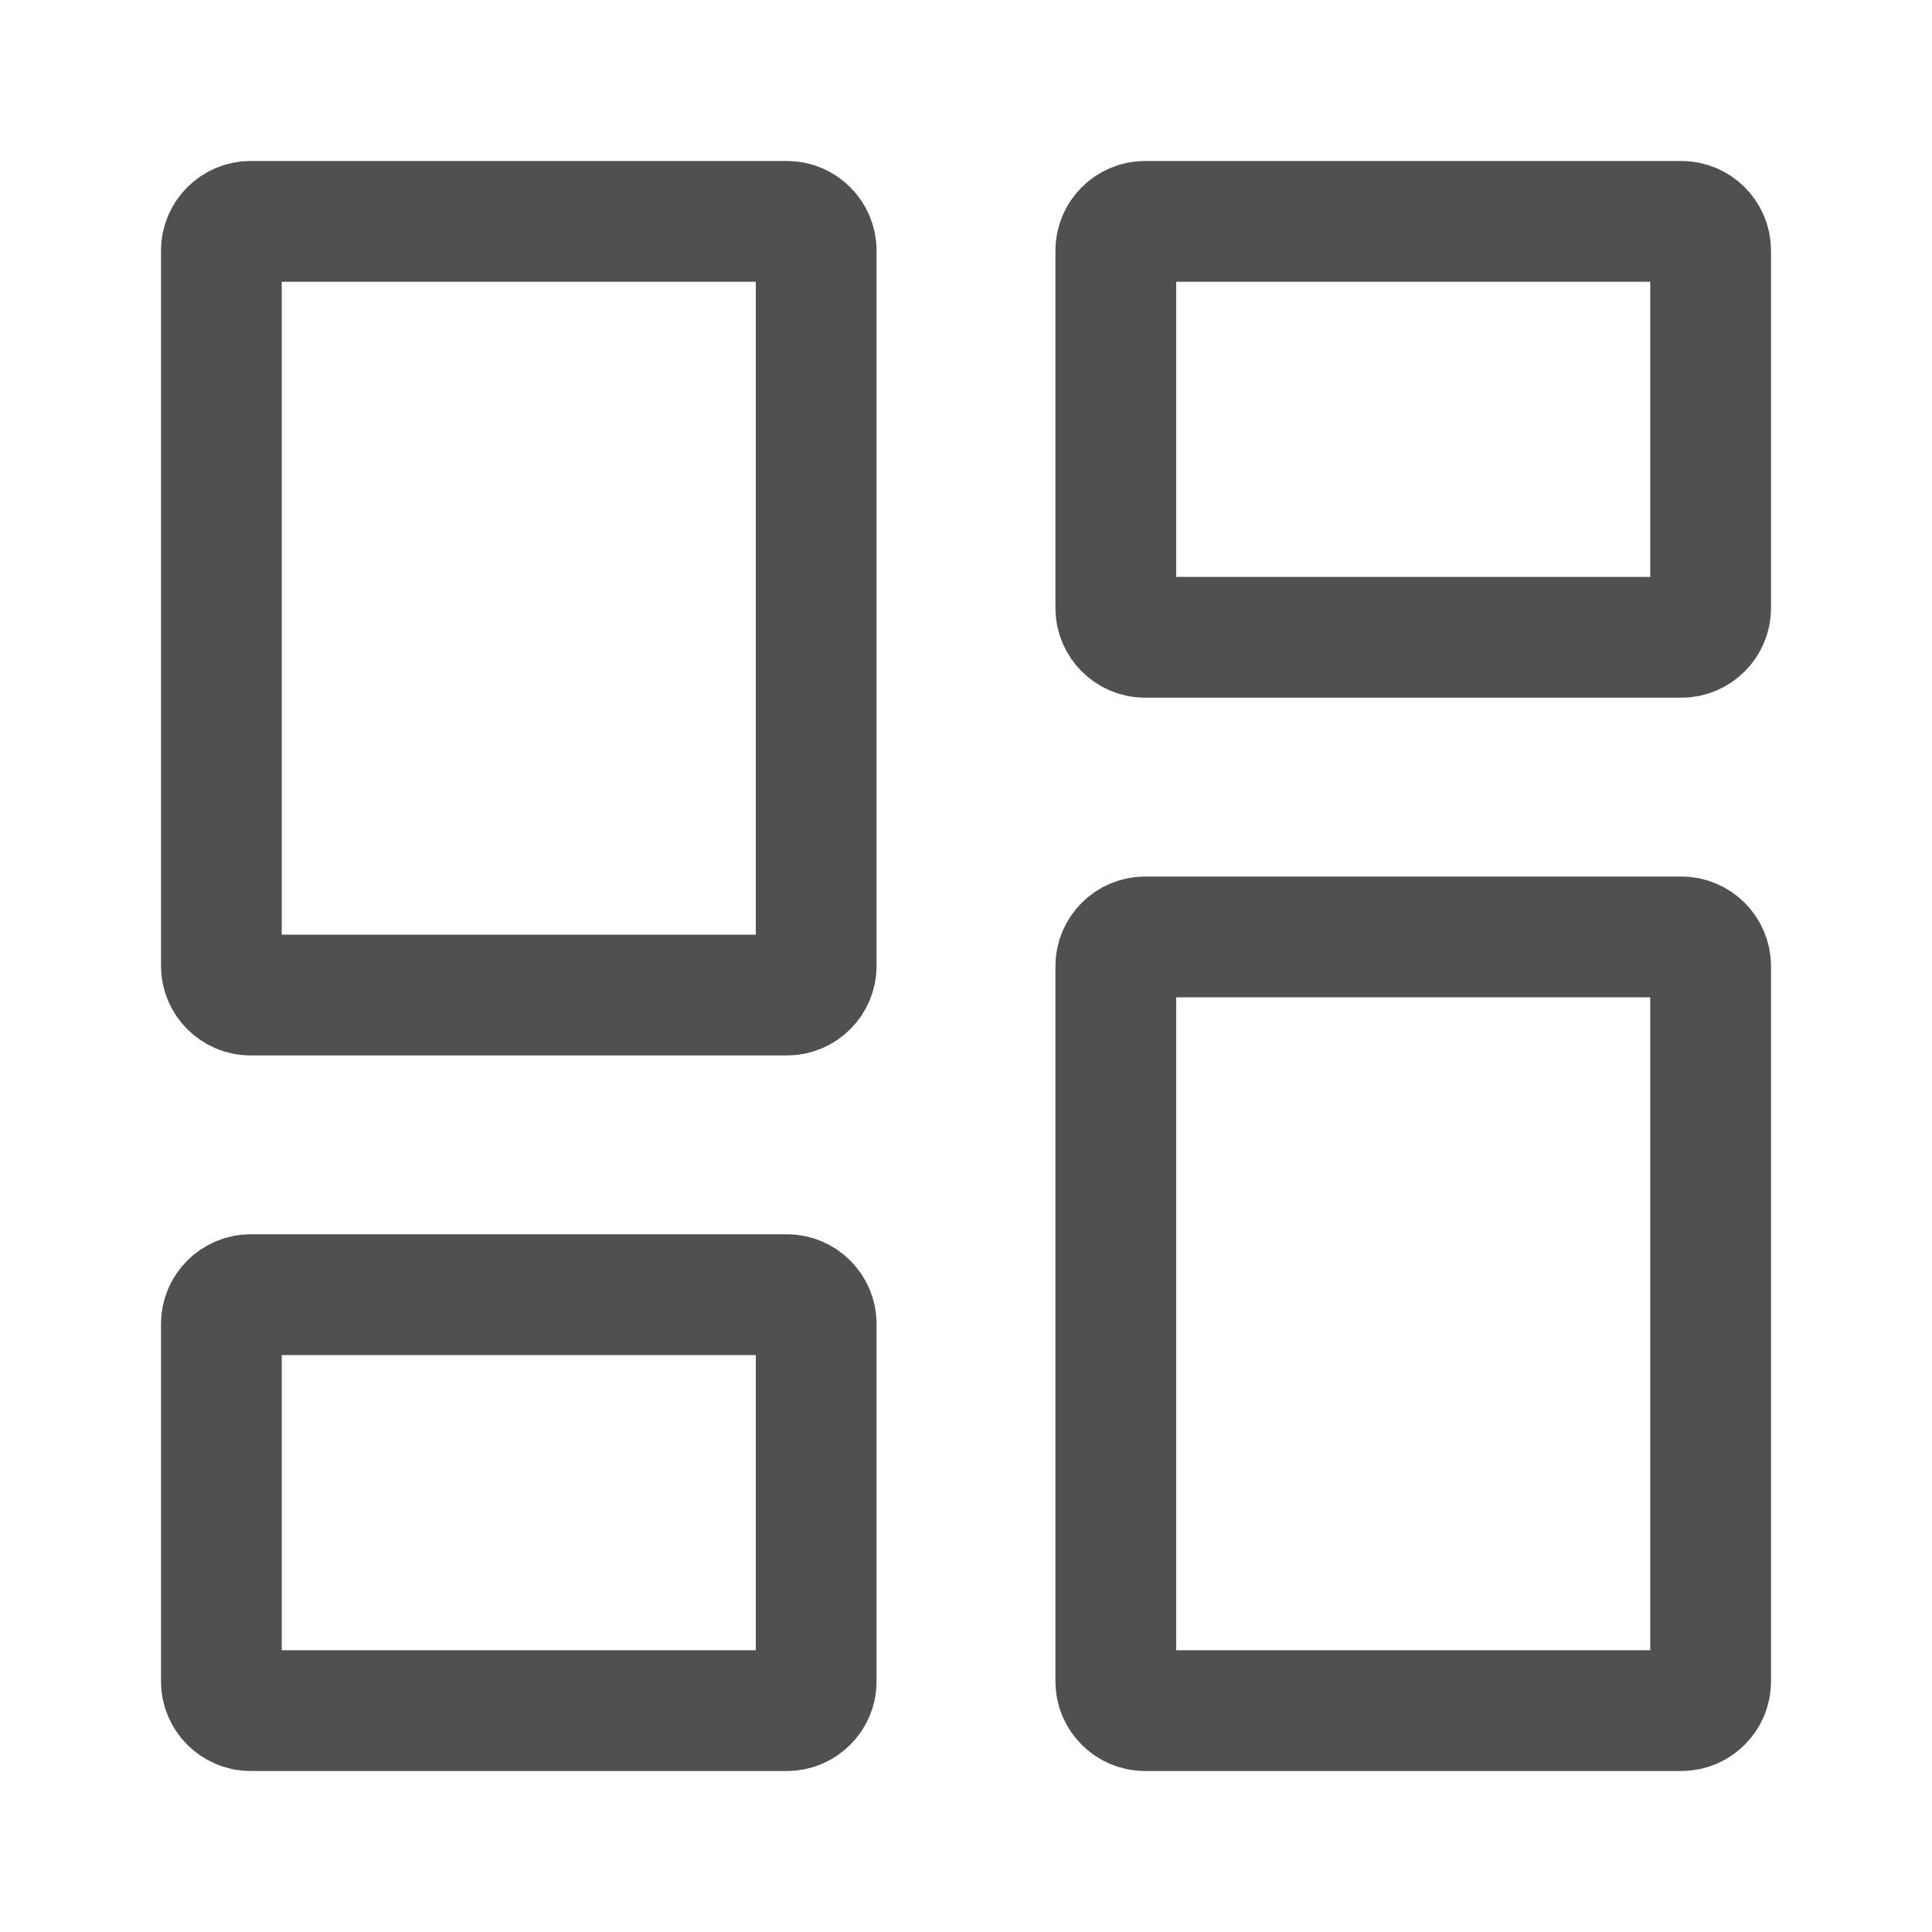
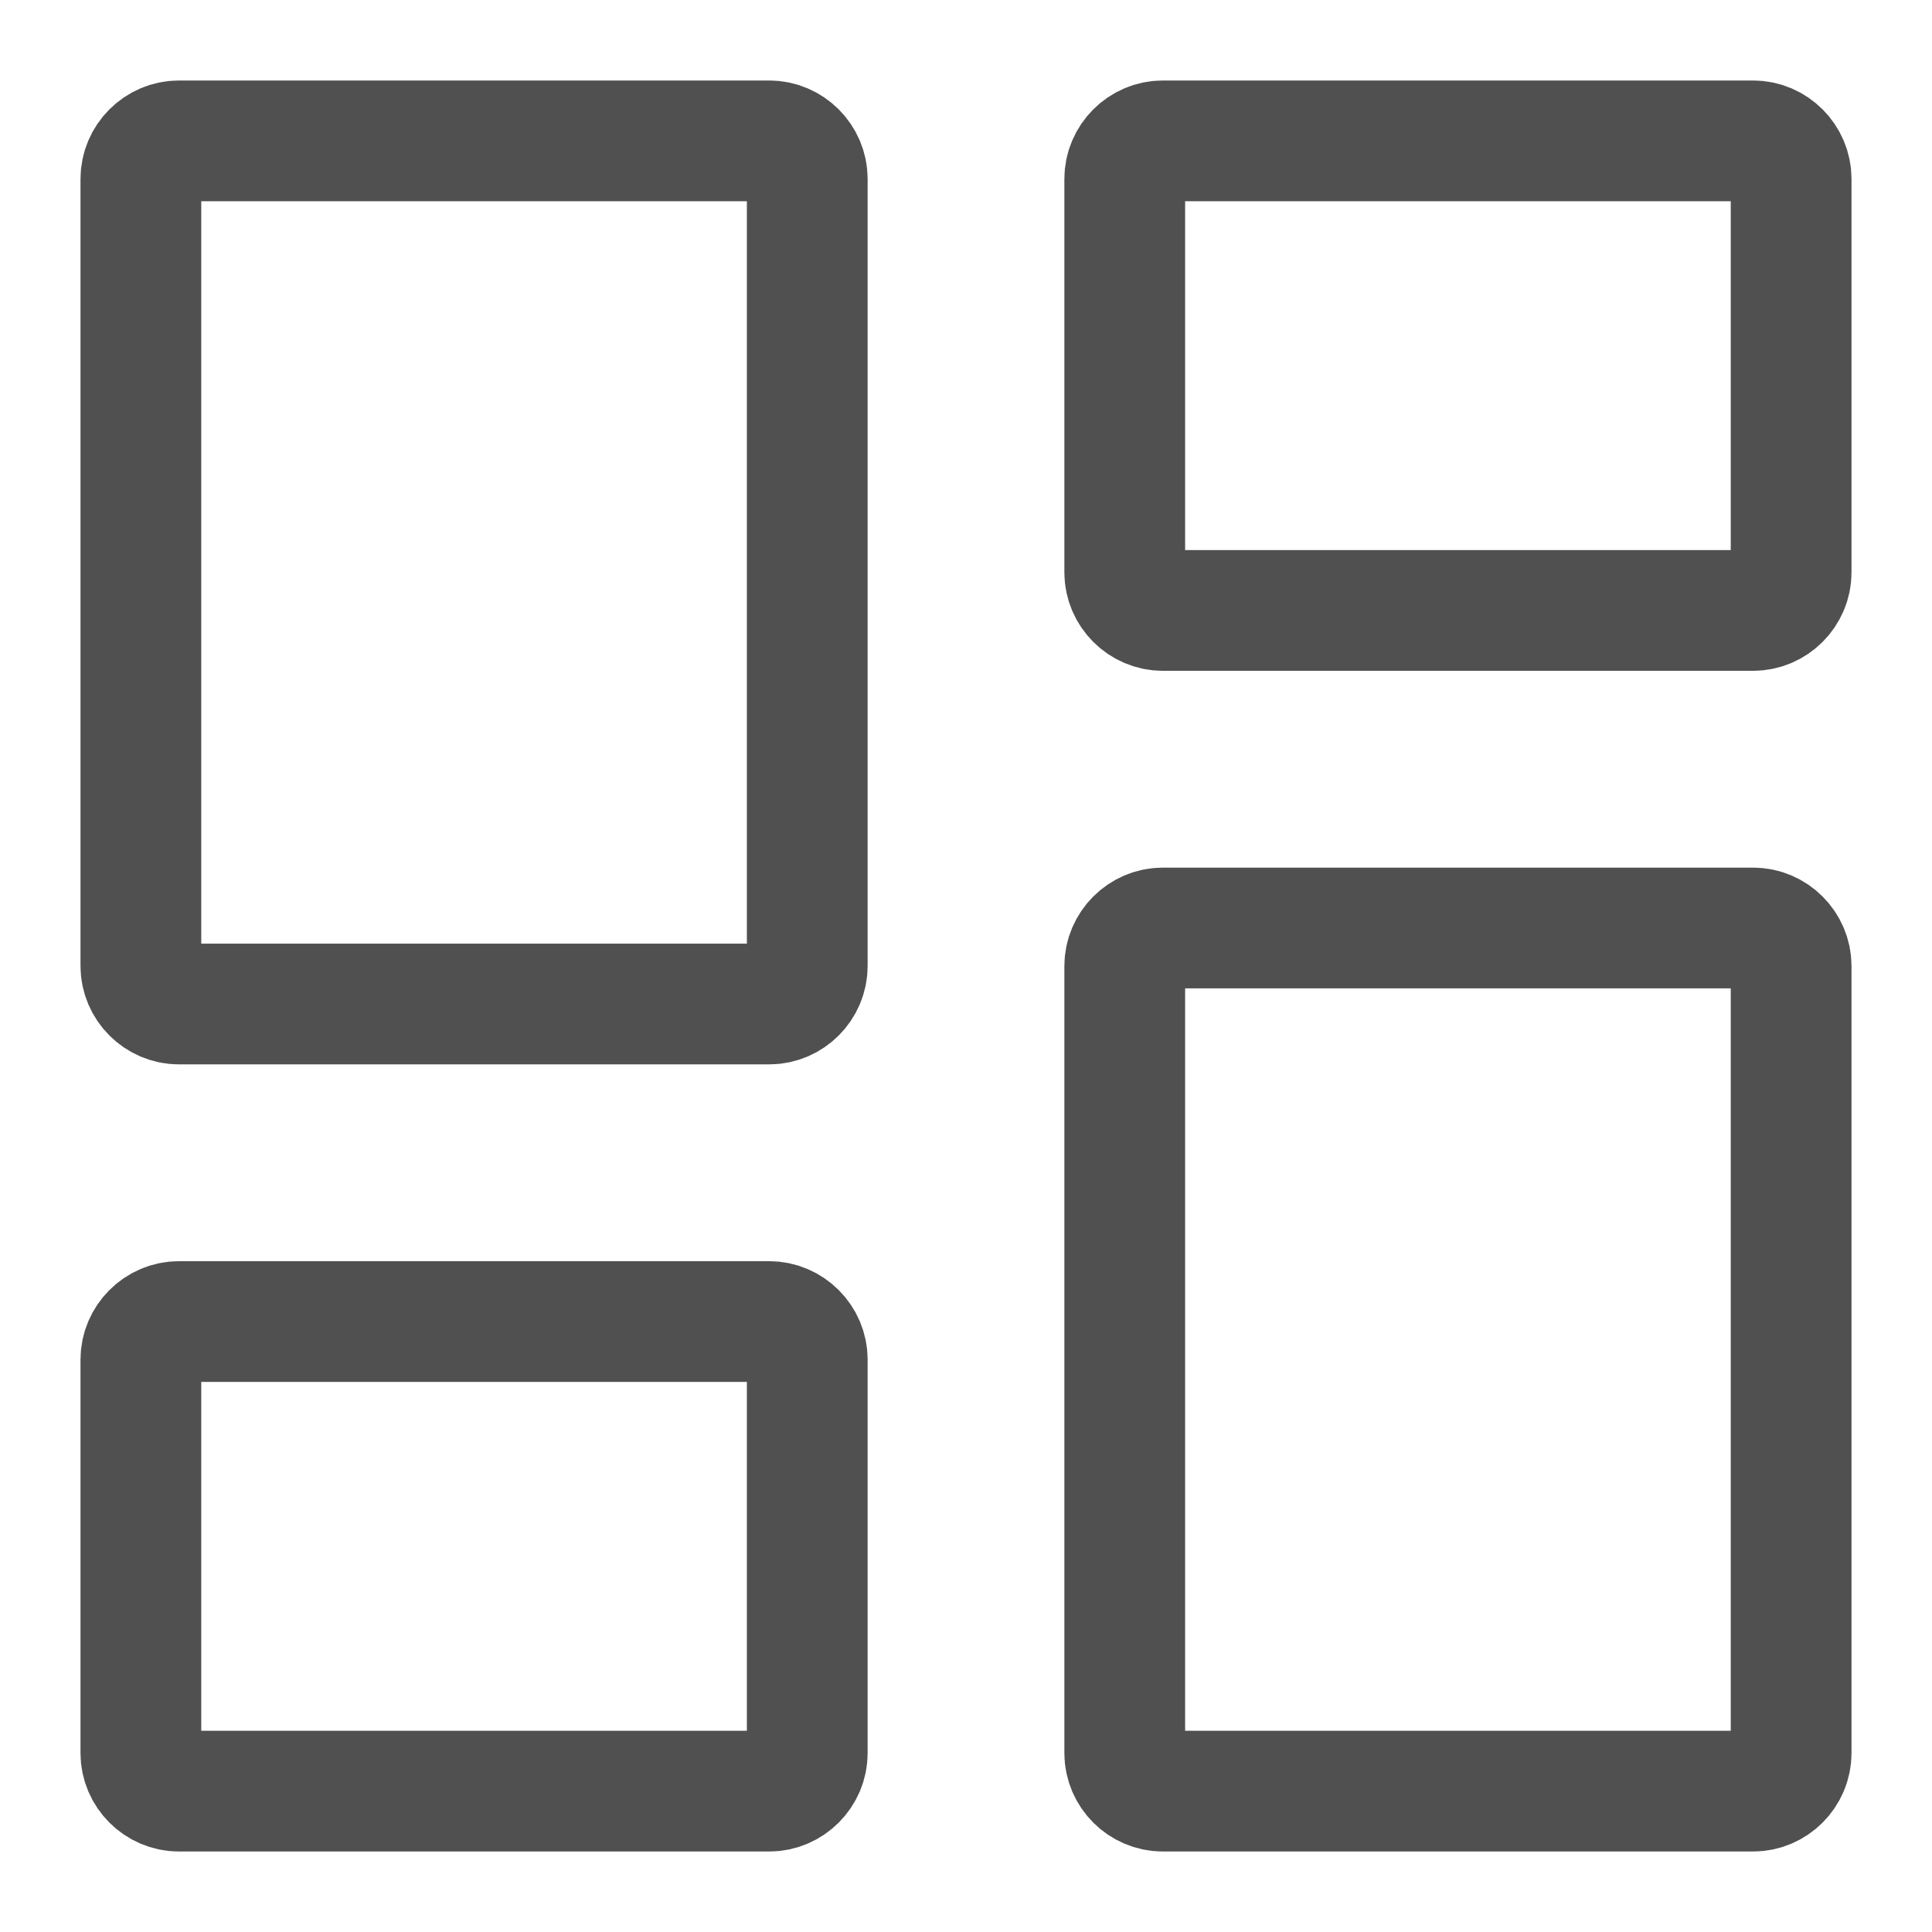
<svg xmlns="http://www.w3.org/2000/svg" width="24" height="24" viewBox="0 0 24 24" fill="none">
-   <path d="M9.778 12.361H3.111C2.914 12.361 2.75 12.197 2.75 12V3.111C2.75 2.914 2.914 2.75 3.111 2.75H9.778C9.975 2.75 10.139 2.914 10.139 3.111V12C10.139 12.197 9.975 12.361 9.778 12.361ZM9.778 21.25H3.111C2.914 21.25 2.75 21.086 2.75 20.889V16.444C2.75 16.247 2.914 16.083 3.111 16.083H9.778C9.975 16.083 10.139 16.247 10.139 16.444V20.889C10.139 21.086 9.975 21.25 9.778 21.25ZM20.889 21.25H14.222C14.025 21.25 13.861 21.086 13.861 20.889V12C13.861 11.803 14.025 11.639 14.222 11.639H20.889C21.086 11.639 21.25 11.803 21.25 12V20.889C21.25 21.086 21.086 21.25 20.889 21.25ZM13.861 7.556V3.111C13.861 2.914 14.025 2.75 14.222 2.75H20.889C21.086 2.75 21.25 2.914 21.25 3.111V7.556C21.25 7.752 21.086 7.917 20.889 7.917H14.222C14.025 7.917 13.861 7.752 13.861 7.556Z" stroke="#505050" stroke-width="1.5" />
+   <path d="M9.556 12.472H2.222C1.964 12.472 1.75 12.258 1.75 12V2.222C1.75 1.964 1.964 1.75 2.222 1.75H9.556C9.814 1.75 10.028 1.964 10.028 2.222V12C10.028 12.258 9.814 12.472 9.556 12.472ZM9.556 22.25H2.222C1.964 22.25 1.75 22.036 1.75 21.778V16.889C1.75 16.631 1.964 16.417 2.222 16.417H9.556C9.814 16.417 10.028 16.631 10.028 16.889V21.778C10.028 22.036 9.814 22.25 9.556 22.25ZM21.778 22.25H14.444C14.186 22.25 13.972 22.036 13.972 21.778V12C13.972 11.742 14.186 11.528 14.444 11.528H21.778C22.036 11.528 22.25 11.742 22.25 12V21.778C22.25 22.036 22.036 22.25 21.778 22.25ZM13.972 7.111V2.222C13.972 1.964 14.186 1.75 14.444 1.75H21.778C22.036 1.75 22.25 1.964 22.25 2.222V7.111C22.25 7.369 22.036 7.583 21.778 7.583H14.444C14.186 7.583 13.972 7.369 13.972 7.111Z" stroke="#505050" stroke-width="1.5" />
</svg>
